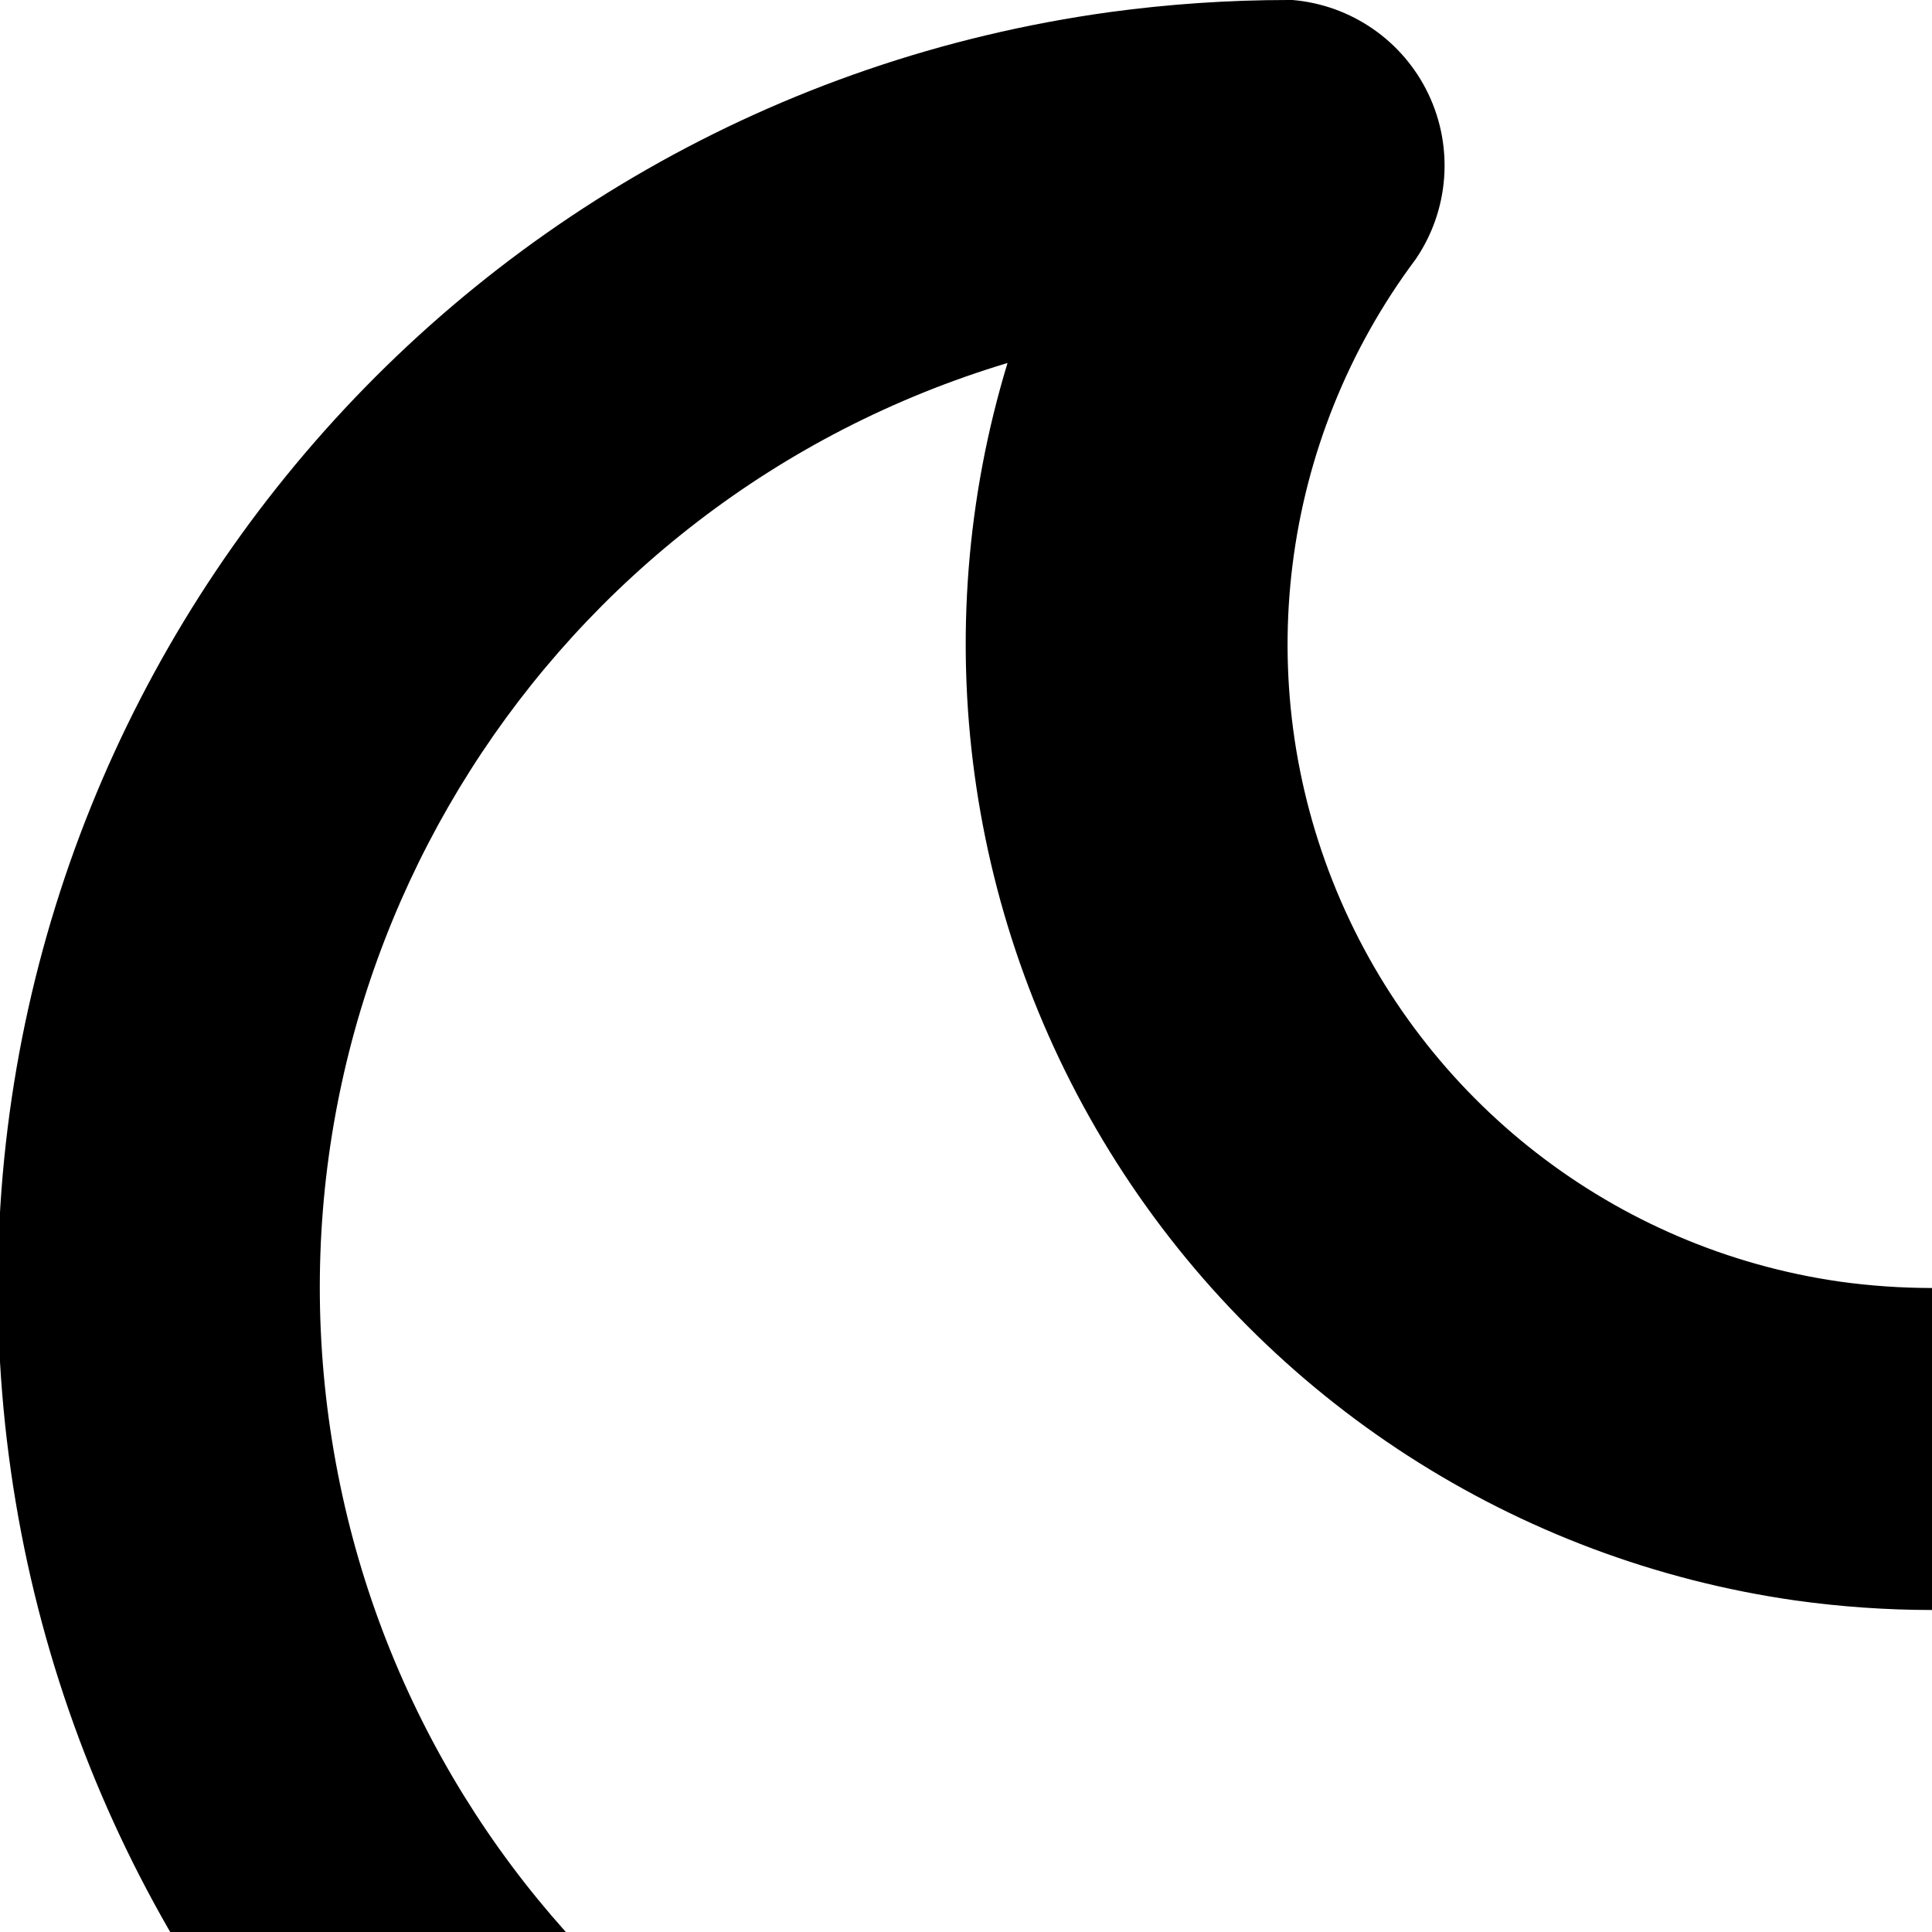
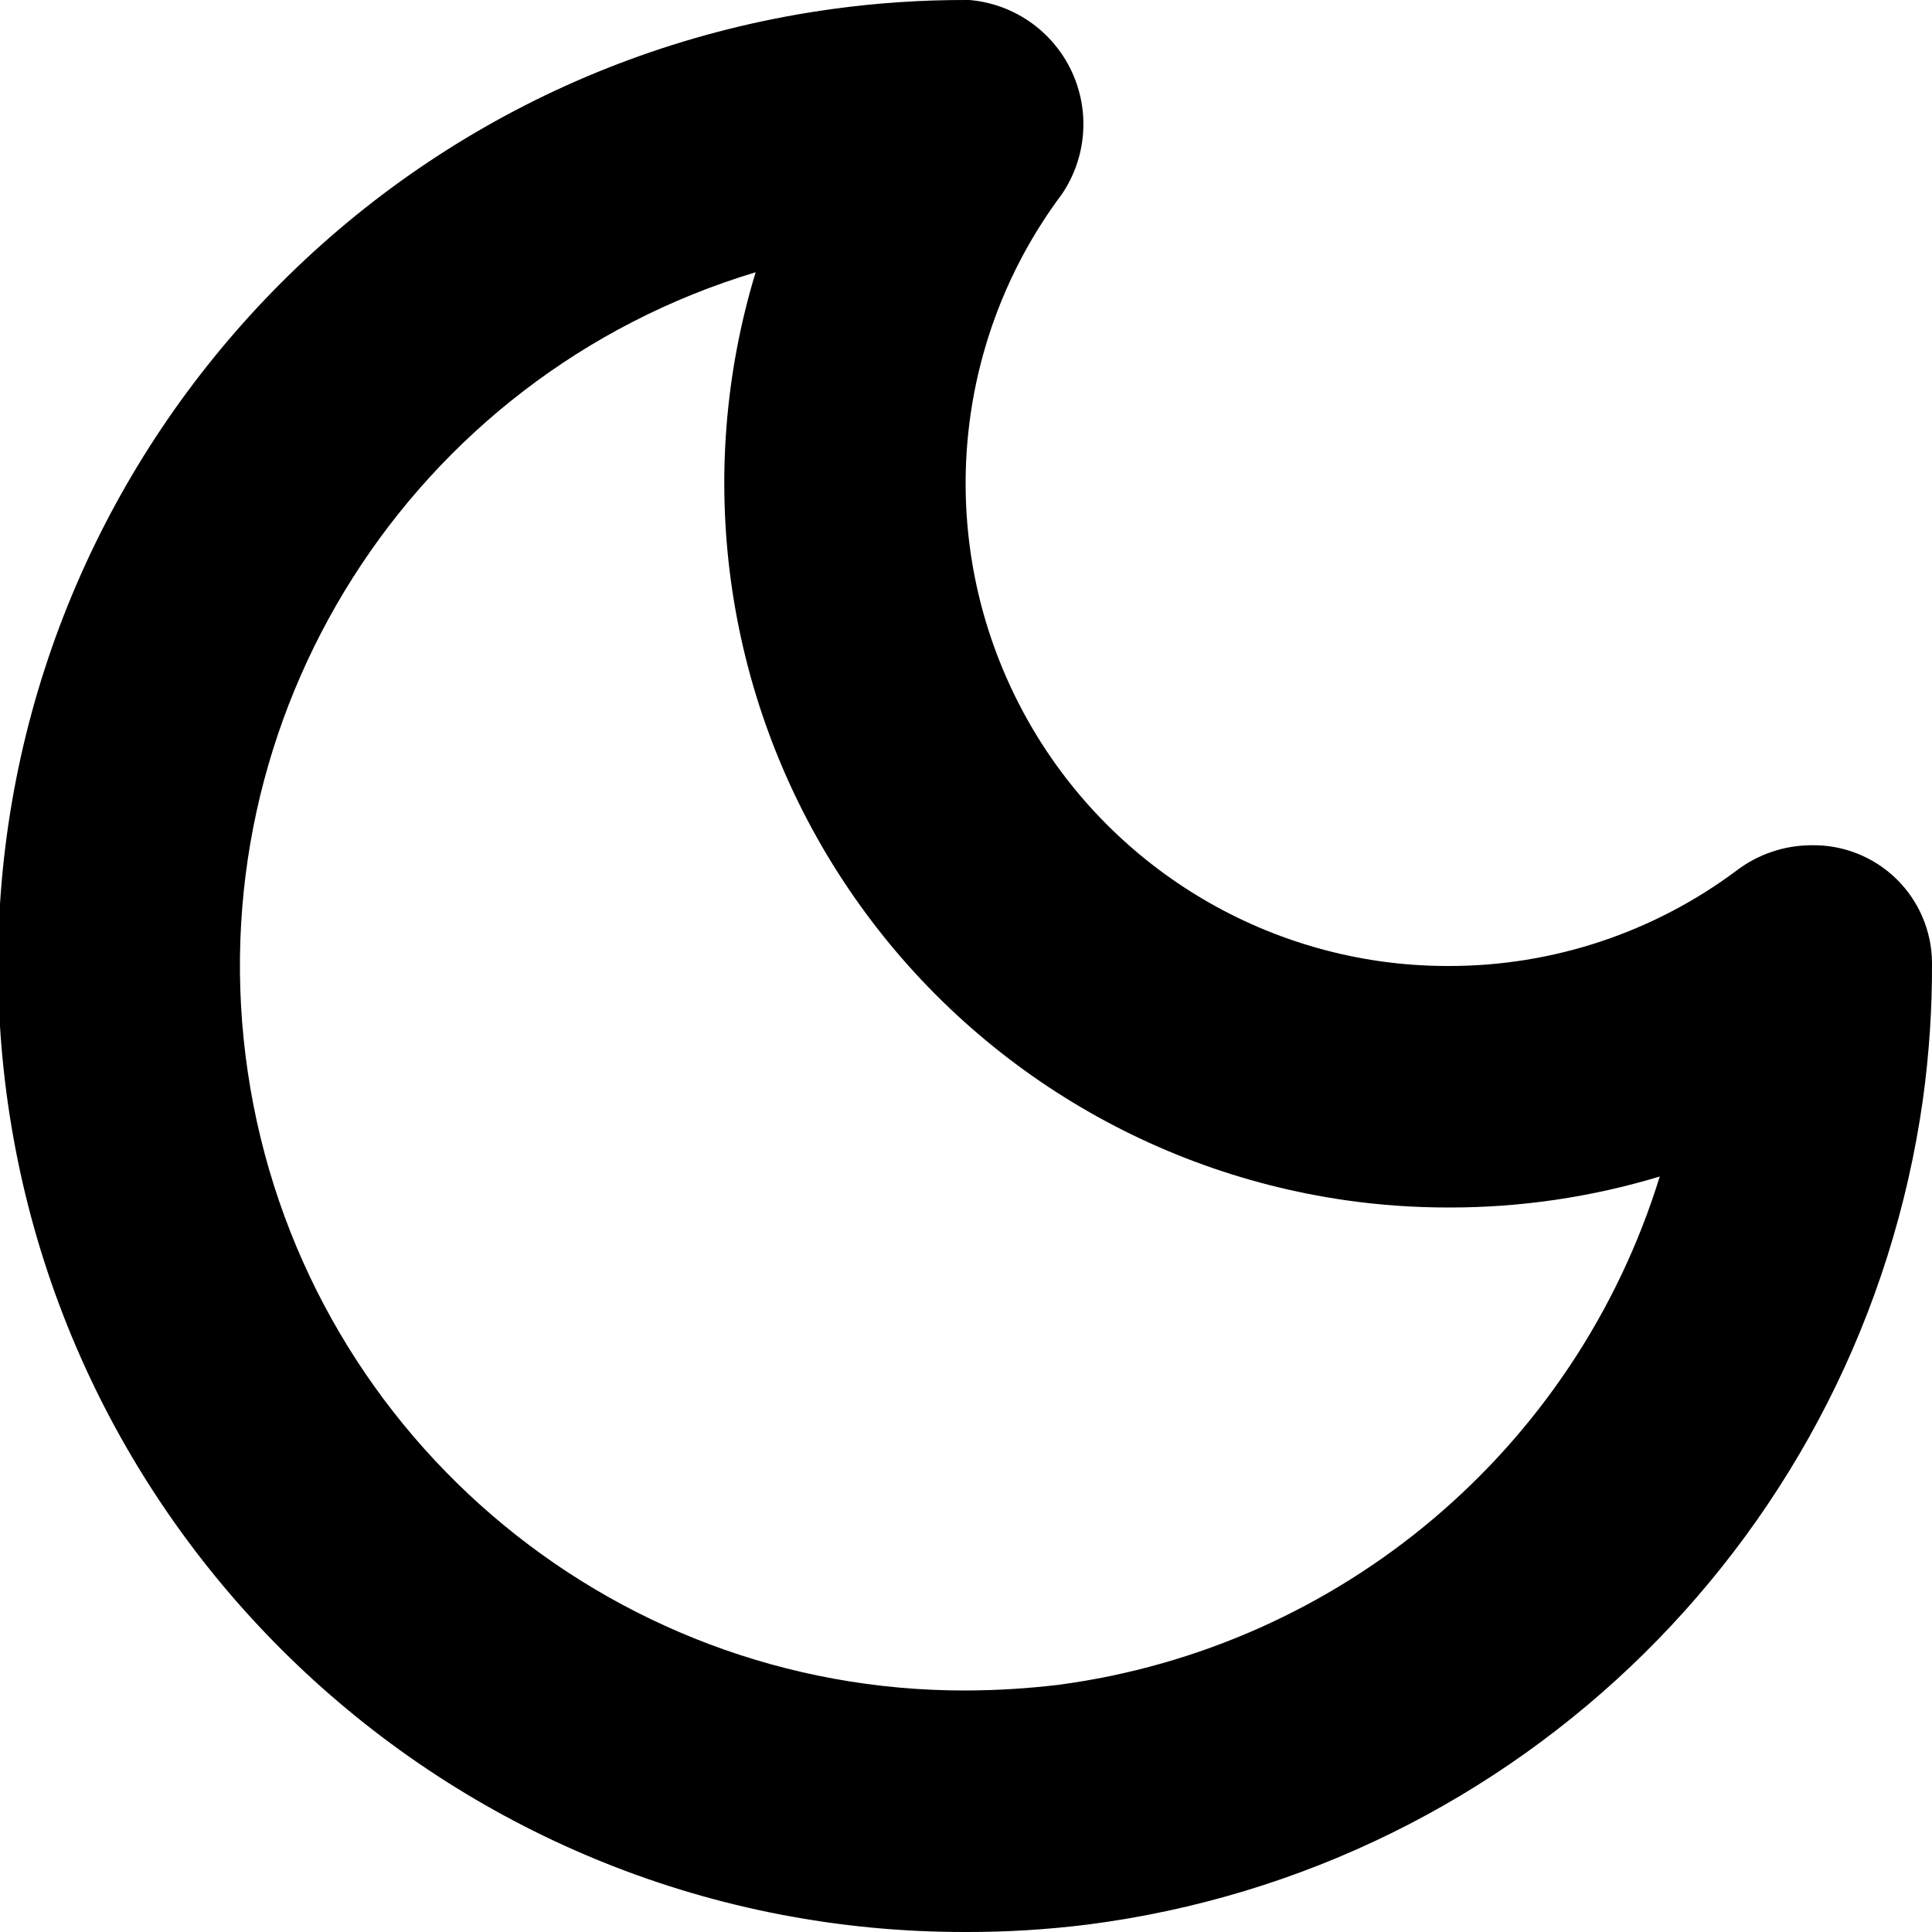
<svg xmlns="http://www.w3.org/2000/svg" viewBox="0 0 24 24">
-   <path d="M12.516,4.509A12,12,0,0,0,22.3,19.881,12.317,12.317,0,0,0,24,20a11.984,11.984,0,0,0,3.49-.514,12.1,12.1,0,0,1-9.963,8.421A12.679,12.679,0,0,1,16,28,12,12,0,0,1,12.516,4.509M16,0a16.5,16.5,0,0,0-2.212.15A16,16,0,0,0,16,32a16.526,16.526,0,0,0,2.01-.123A16.04,16.04,0,0,0,31.85,18.212,16.516,16.516,0,0,0,32,15.944,1.957,1.957,0,0,0,30,14a2.046,2.046,0,0,0-1.23.413A7.942,7.942,0,0,1,24,16a8.35,8.35,0,0,1-1.15-.08,7.995,7.995,0,0,1-5.264-12.7A2.064,2.064,0,0,0,16.056,0Z" />
+   <path d="M9.387 3.382a9 9 0 0 0 7.338 11.529A9 9 0 0 0 18 15a9 9 0 0 0 2.618-.385 9.07 9.07 0 0 1-7.473 6.315A10 10 0 0 1 12 21 9 9 0 0 1 9.387 3.382M12 0a12 12 0 0 0-1.659.112A12 12 0 0 0 12 24a12 12 0 0 0 1.507-.092 12.03 12.03 0 0 0 10.38-10.249A12 12 0 0 0 24 11.958a1.47 1.47 0 0 0-1.5-1.458 1.54 1.54 0 0 0-.922.31A5.96 5.96 0 0 1 18 12a6 6 0 0 1-.862-.06 5.996 5.996 0 0 1-3.949-9.525A1.548 1.548 0 0 0 12.042 0Z" />
</svg>
